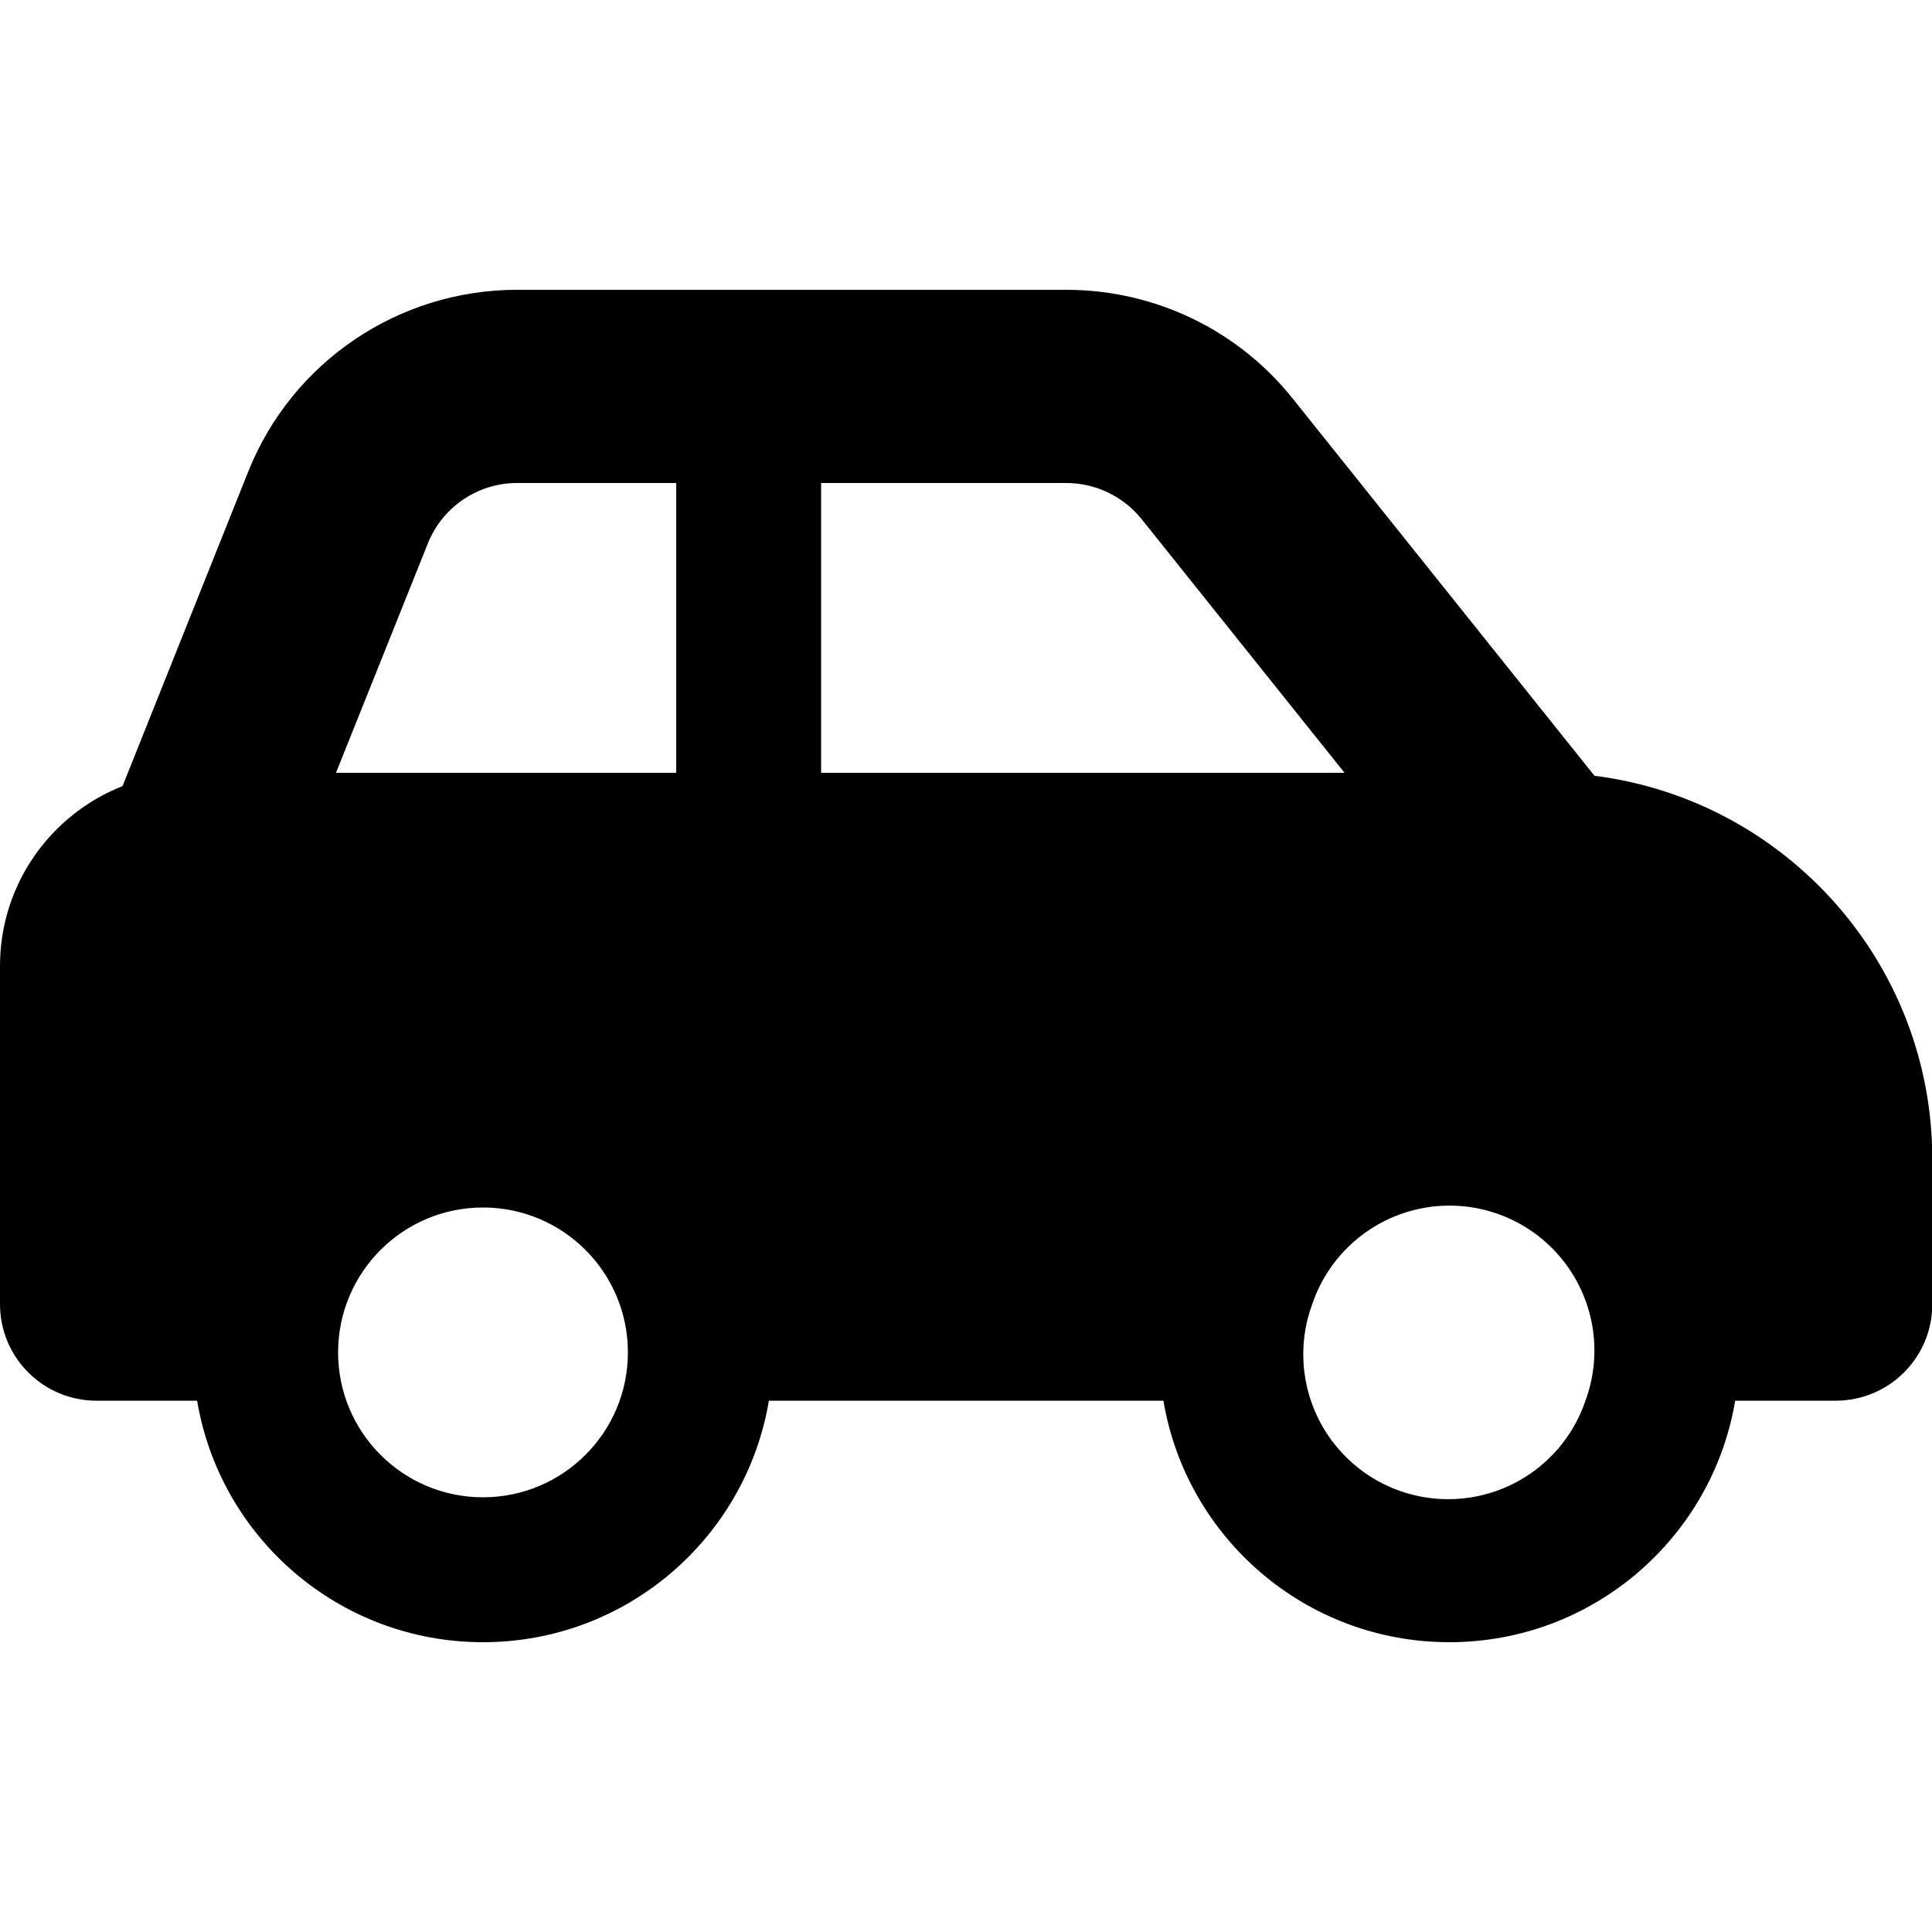
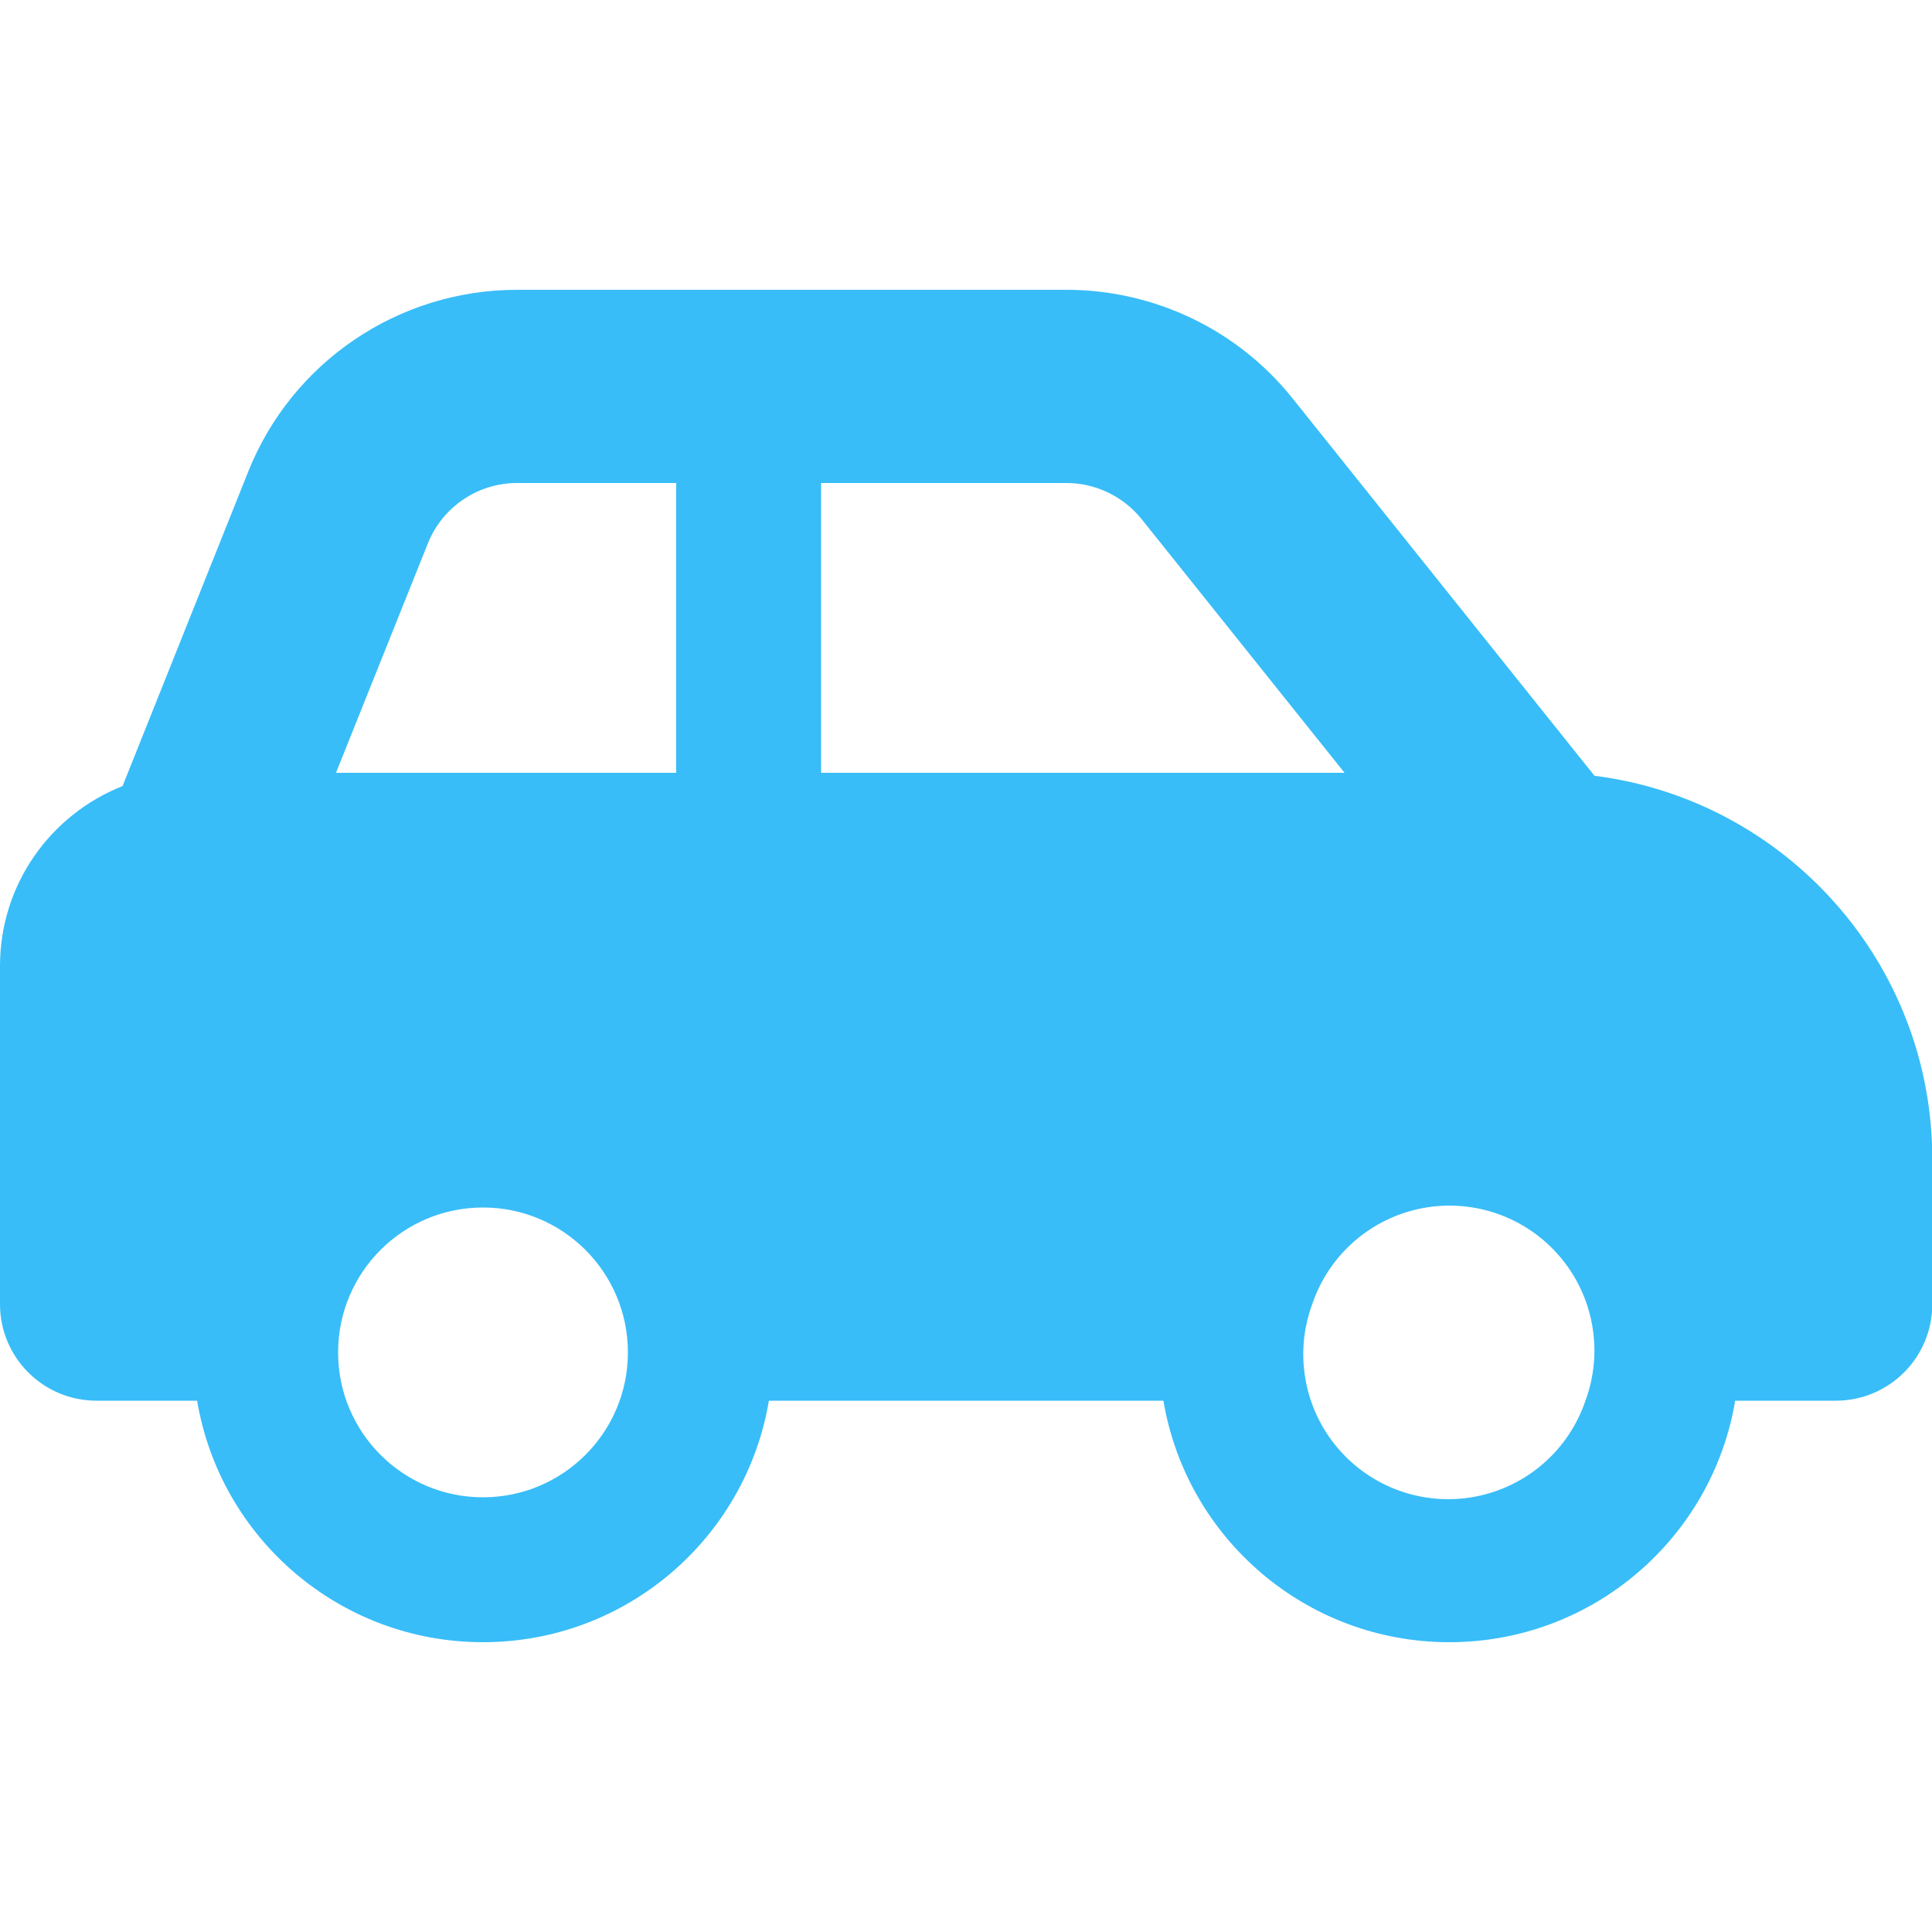
- <svg viewBox="0 0 640 512" width="24" height="24" class="text-white" fill="currentColor" aria-hidden="true">
+ <svg xmlns="http://www.w3.org/2000/svg" viewBox="0 0 640 512" width="24" height="24" fill="#38bdf8" aria-hidden="true">
  <path d="M171.3 96L224 96l0 96-112.7 0 30.4-75.9C146.5 104 158.2 96 171.3 96zM272 192l0-96 81.2 0c9.7 0 18.9 4.4 25 12l67.2 84L272 192zm256.2 1L428.2 68c-18.2-22.8-45.8-36-75-36L171.3 32c-39.3 0-74.6 23.9-89.1 60.3L40.6 196.4C16.8 205.8 0 228.9 0 256L0 368c0 17.7 14.3 32 32 32l33.3 0c7.6 45.4 47.1 80 94.7 80s87.1-34.6 94.7-80l130.7 0c7.6 45.4 47.1 80 94.7 80s87.1-34.6 94.7-80l33.3 0c17.7 0 32-14.3 32-32l0-48c0-65.2-48.8-119-111.8-127zM434.7 368a48 48 0 1 1 90.5 32 48 48 0 1 1 -90.5-32zM160 336a48 48 0 1 1 0 96 48 48 0 1 1 0-96z" />
</svg>
